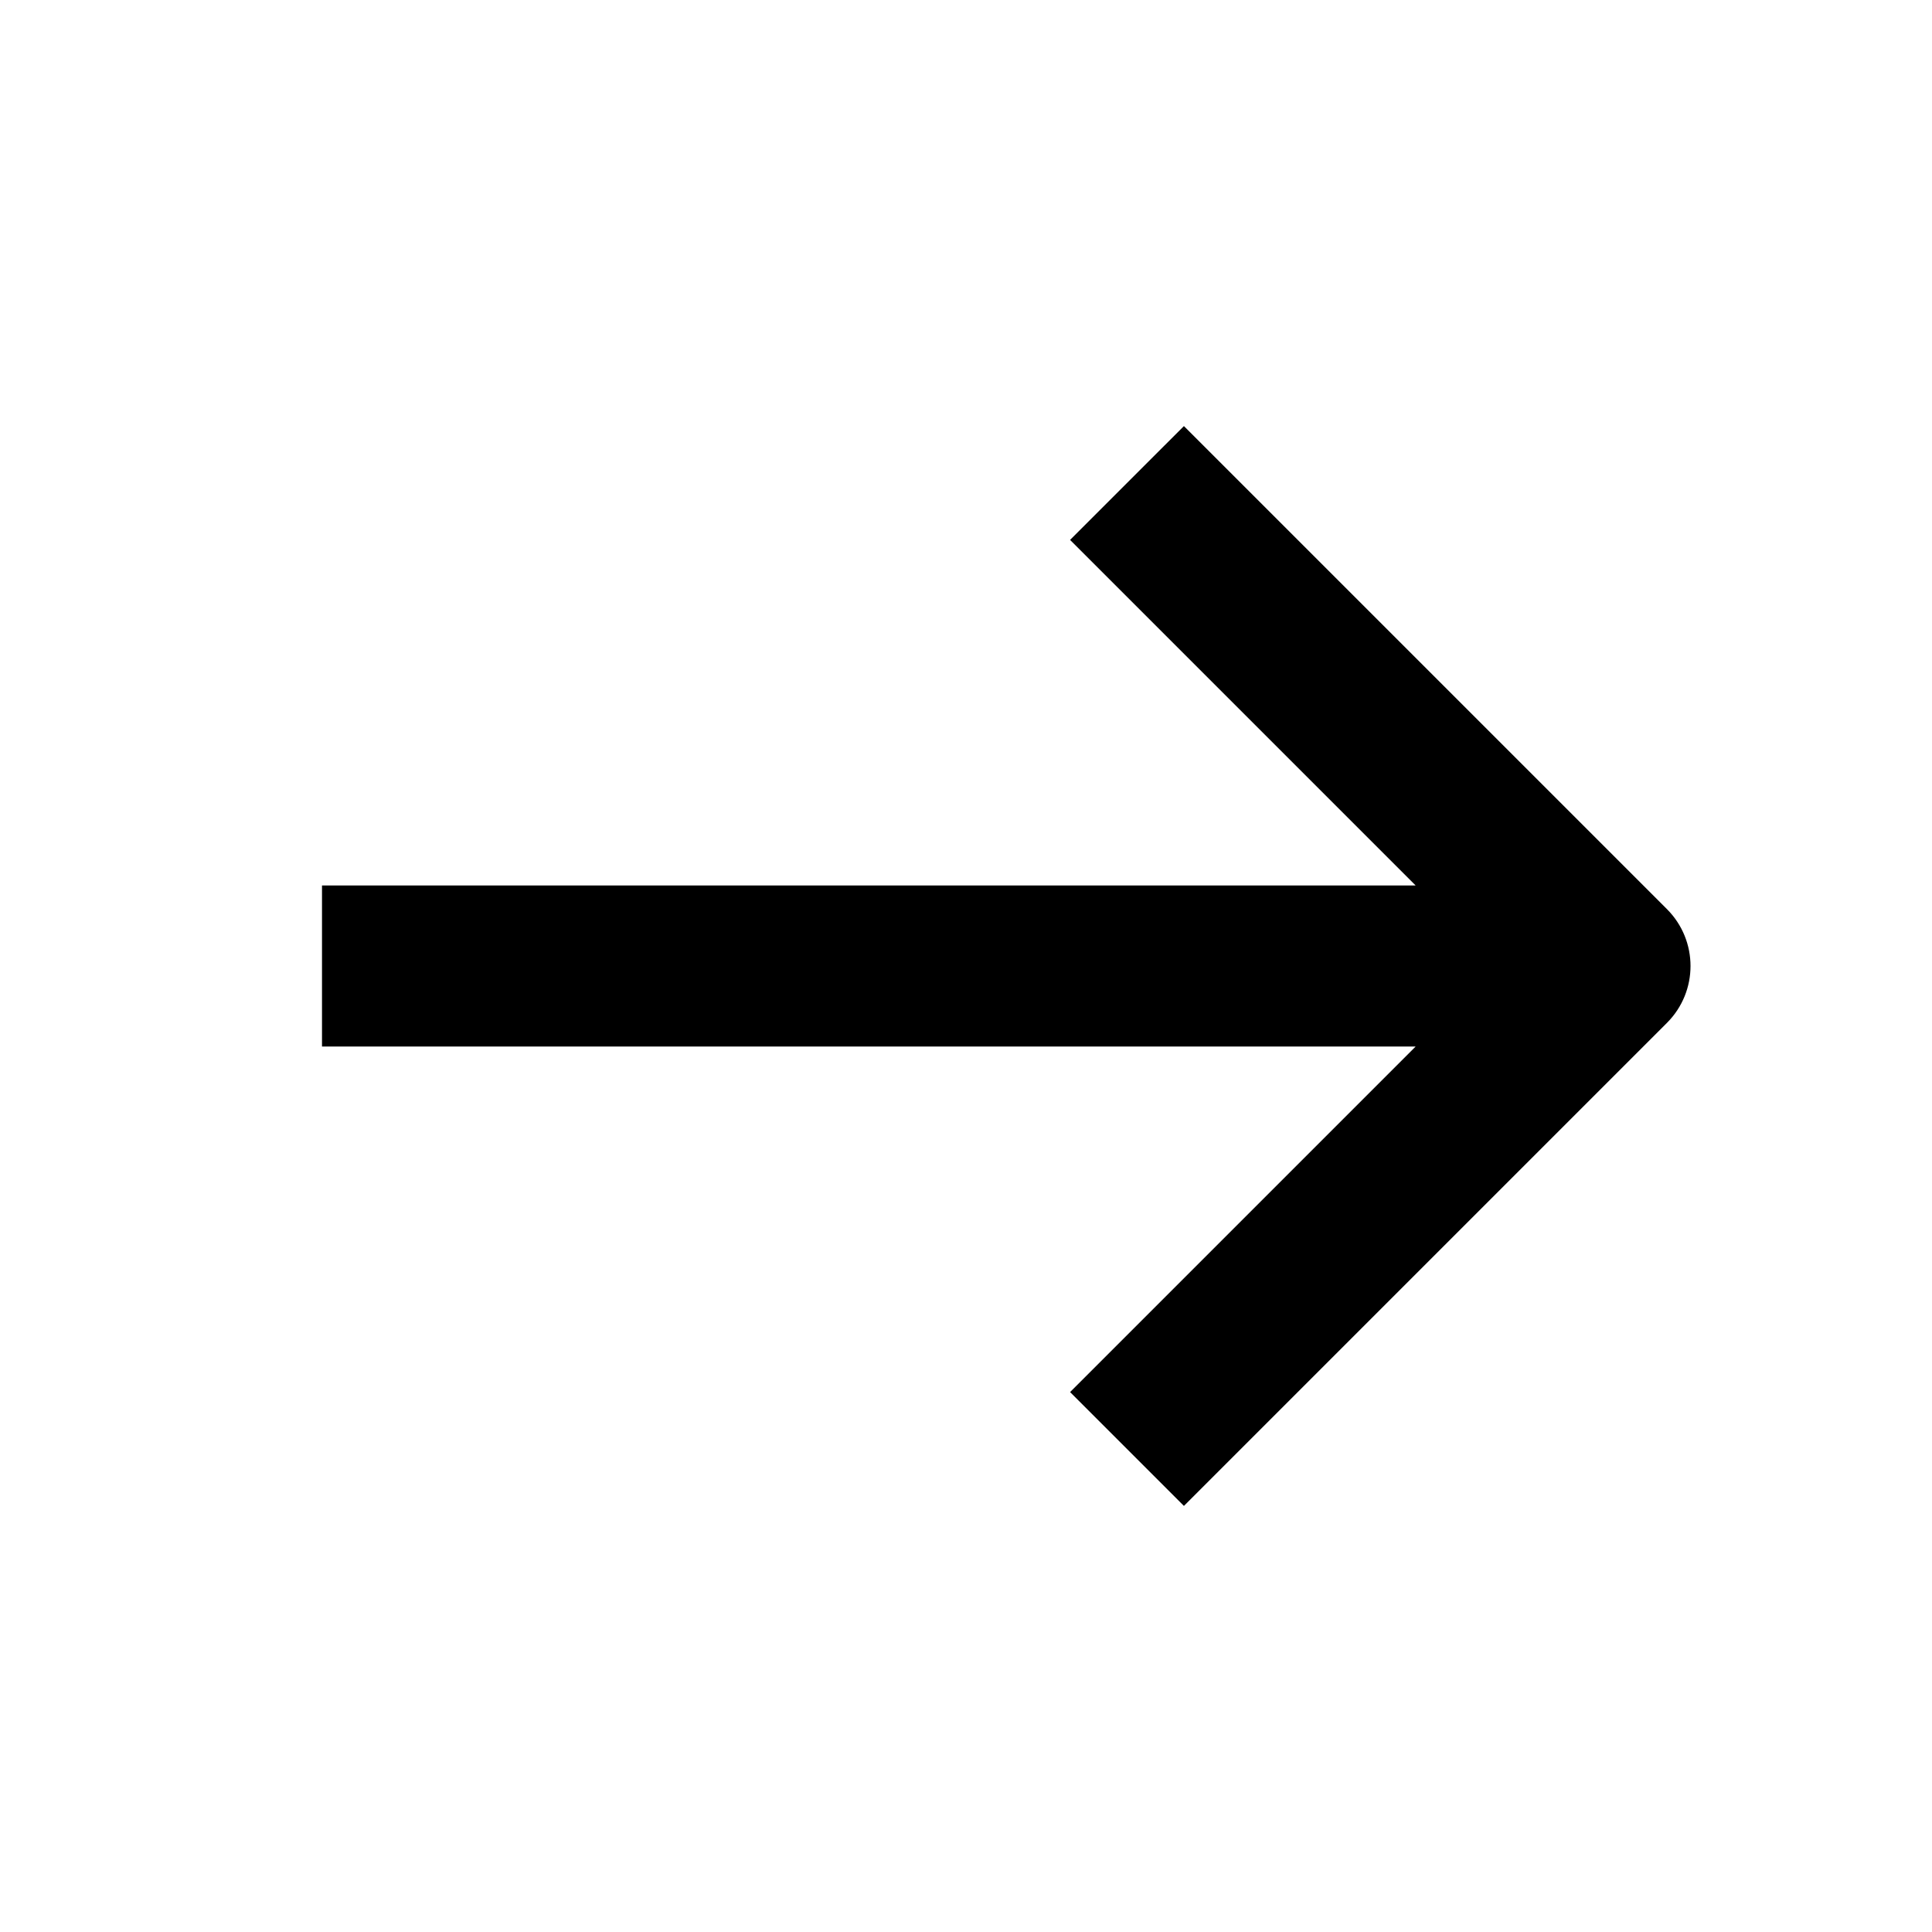
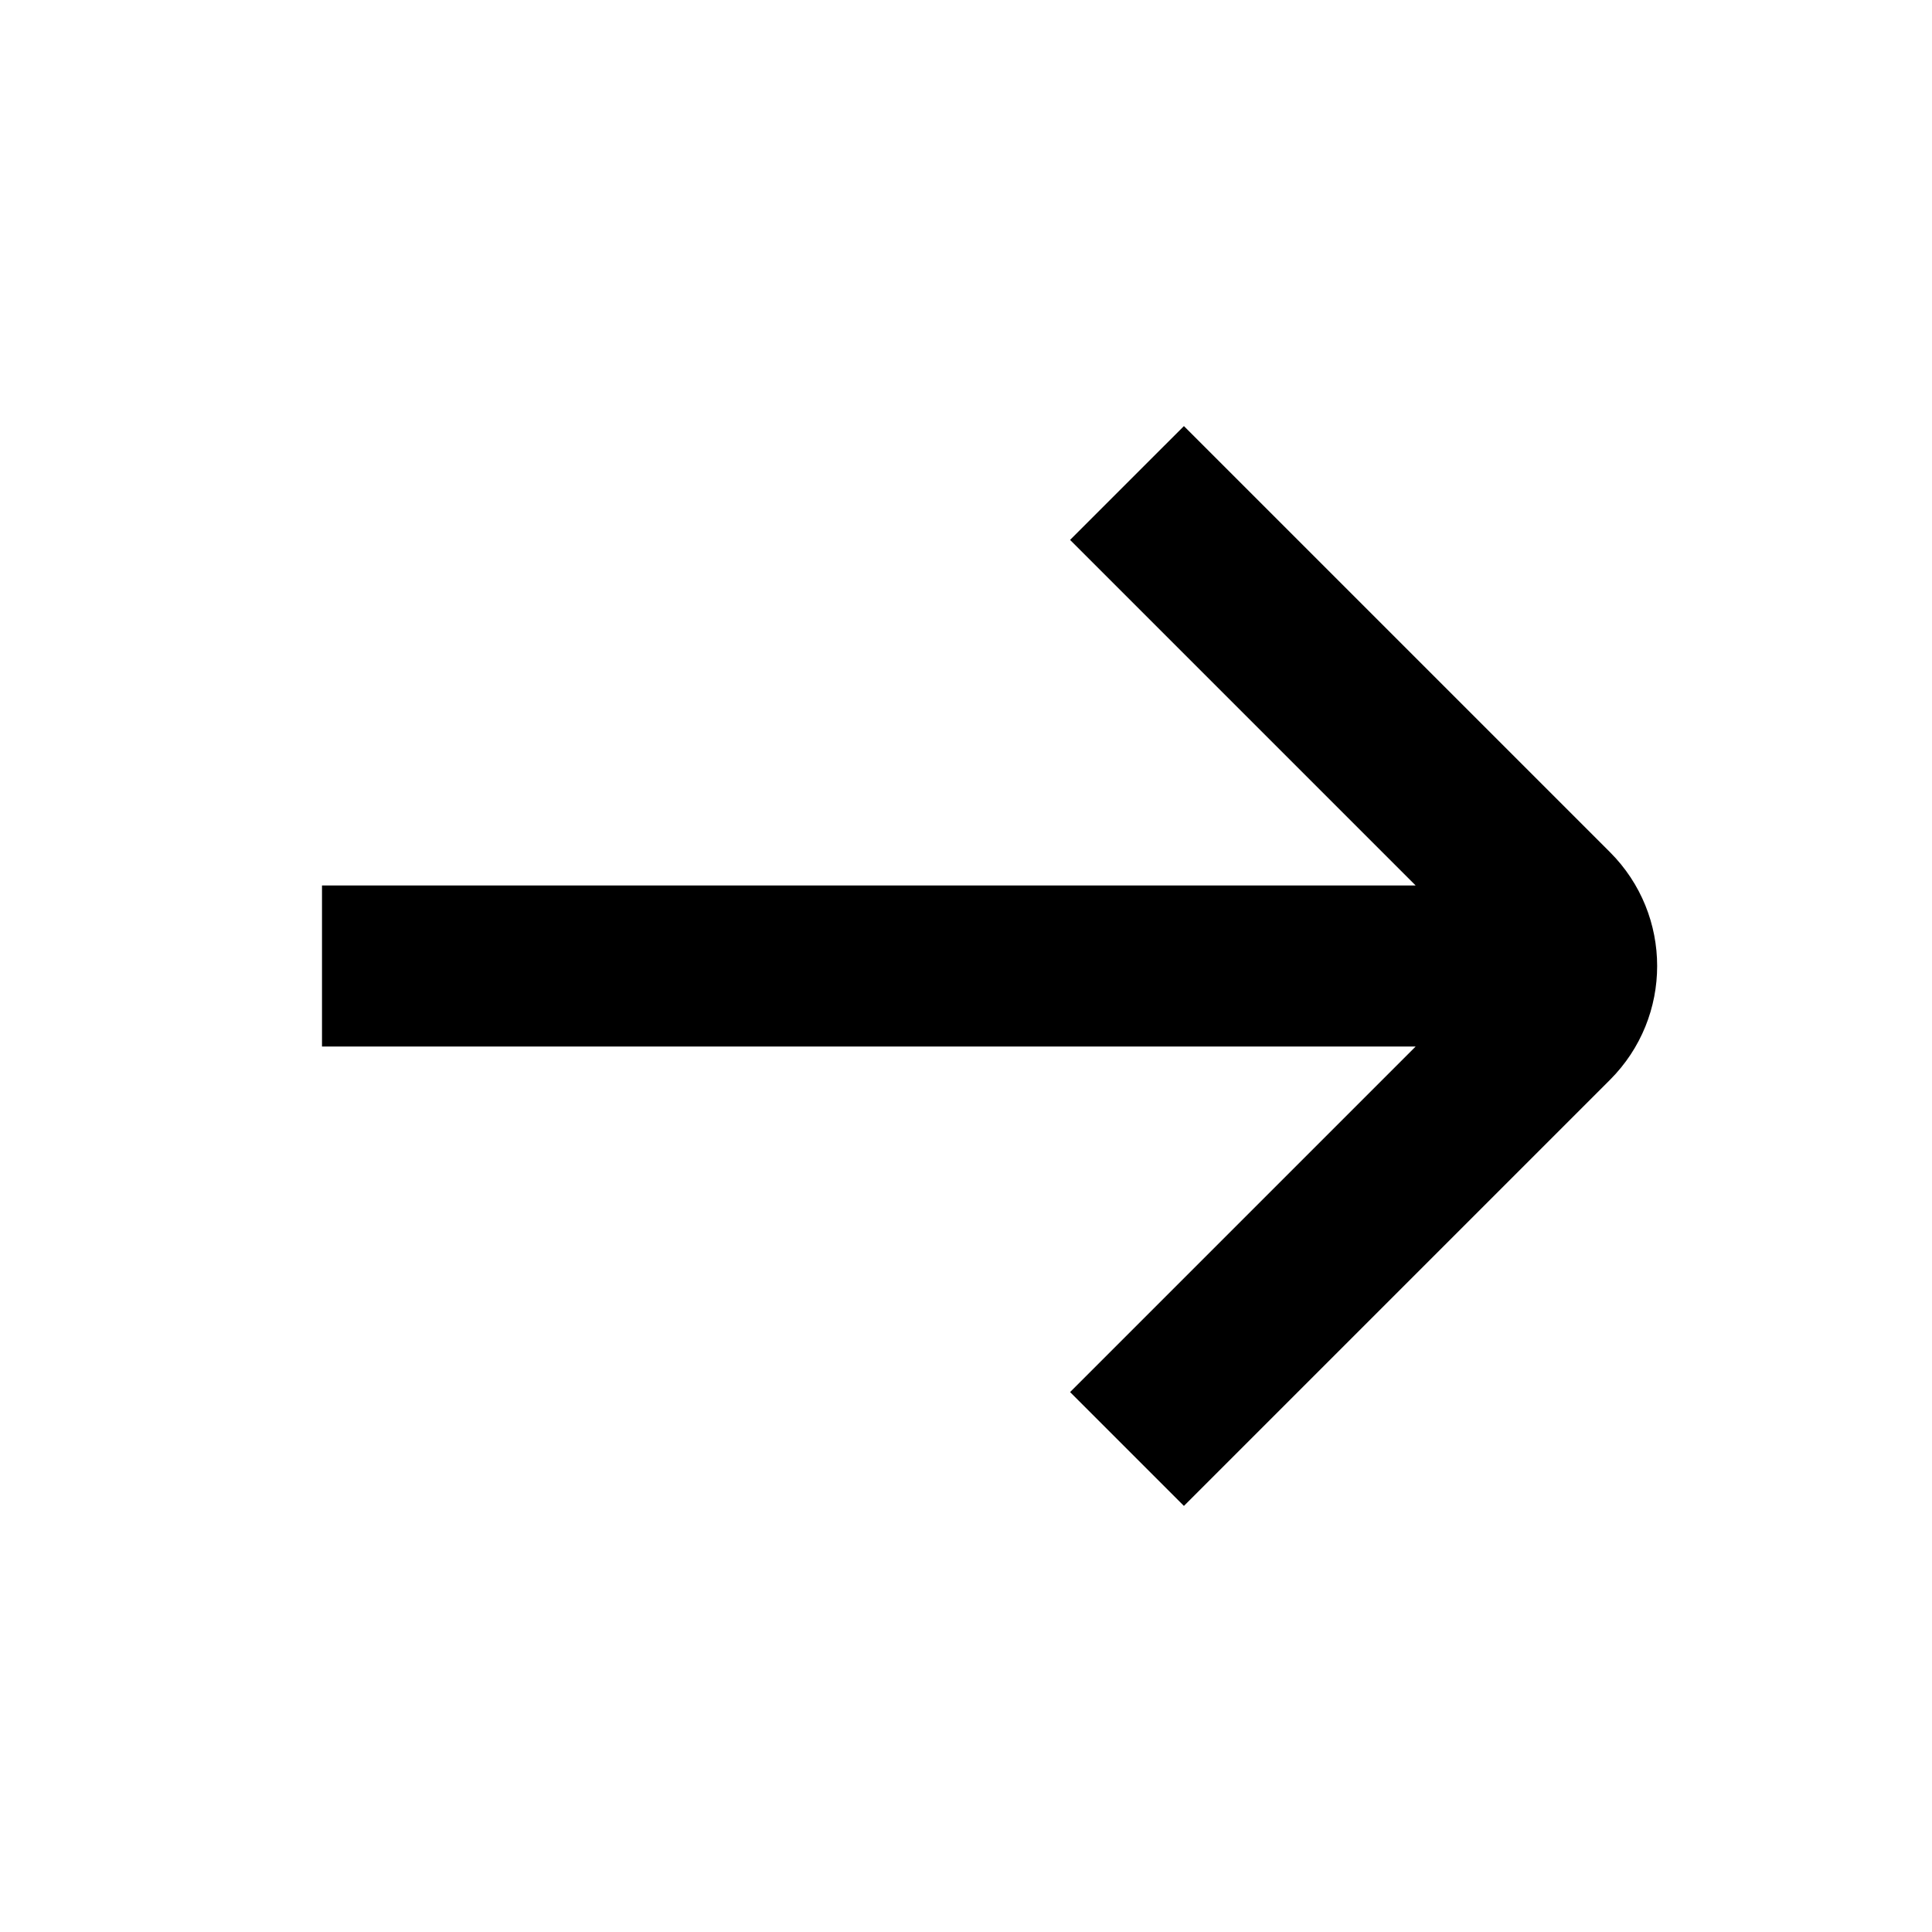
<svg xmlns="http://www.w3.org/2000/svg" width="24" height="24" viewBox="0 0 24 24" fill="none">
-   <path d="M20.707 11.293C21.098 11.684 21.098 12.316 20.707 12.707L14.707 18.707L13.293 17.293L17.586 13H4V11H17.586L13.293 6.707L14.707 5.293L20.707 11.293Z" fill="black" />
+   <path d="M20 10.586C20.781 11.367 20.781 12.633 20 13.414L14.707 18.707L13.293 17.293L17.586 13H4V11H17.586L13.293 6.707L14.707 5.293L20 10.586Z" fill="black" />
</svg>
